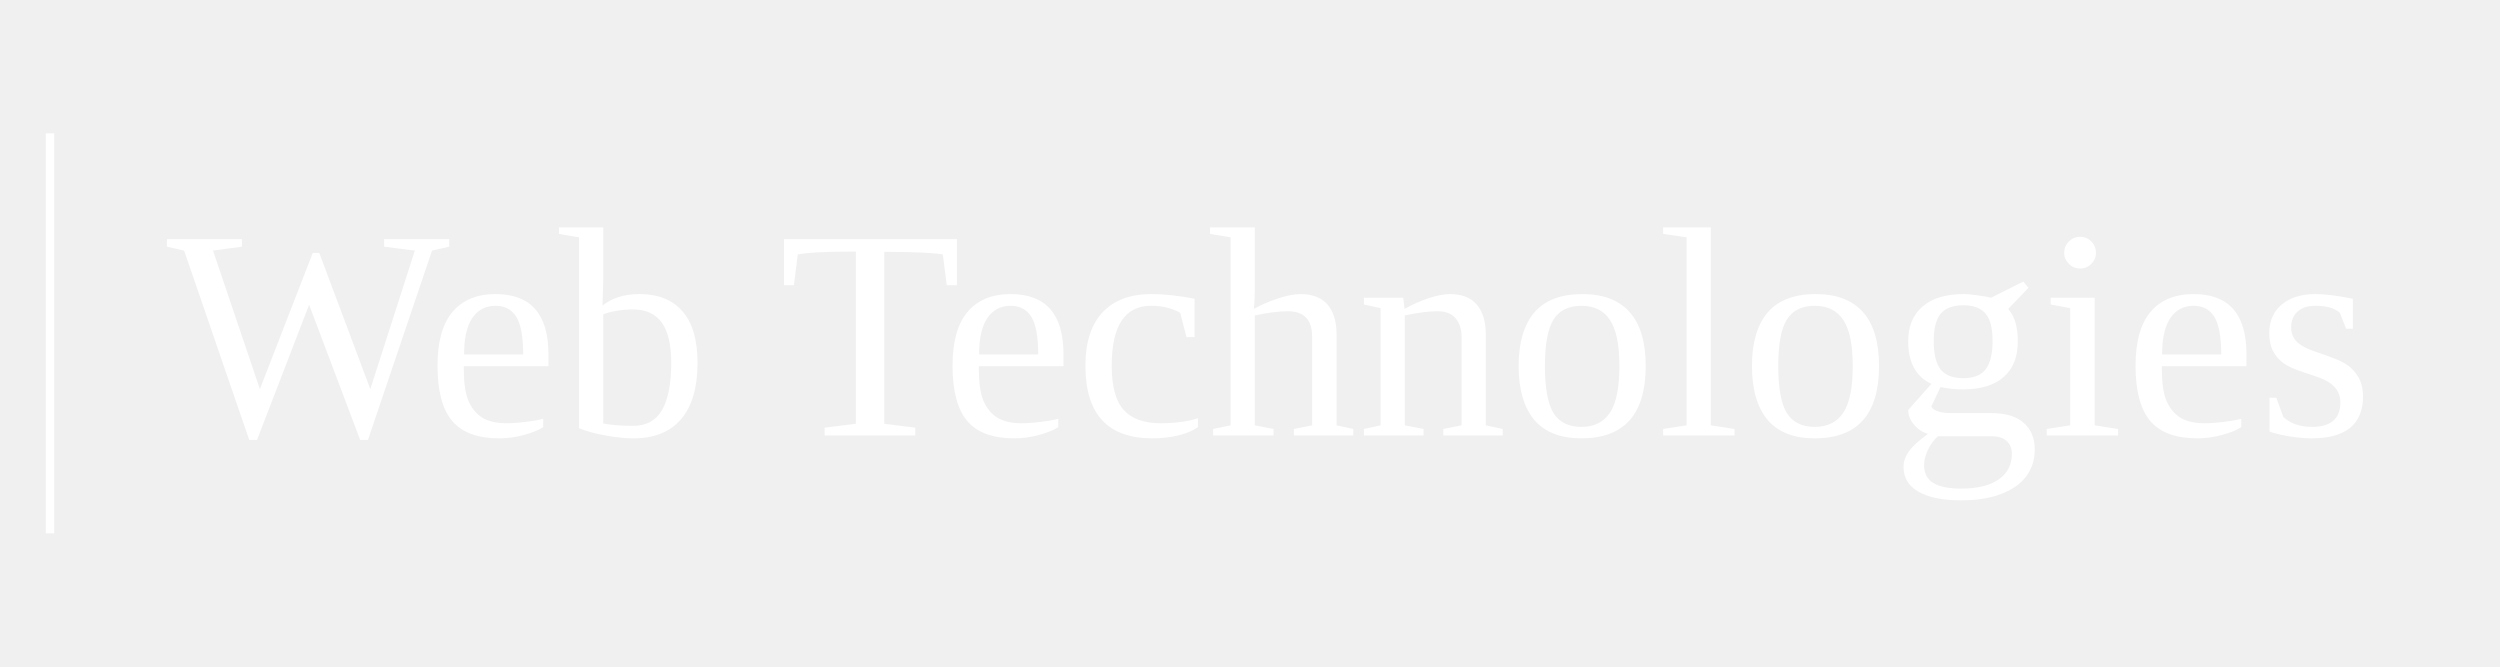
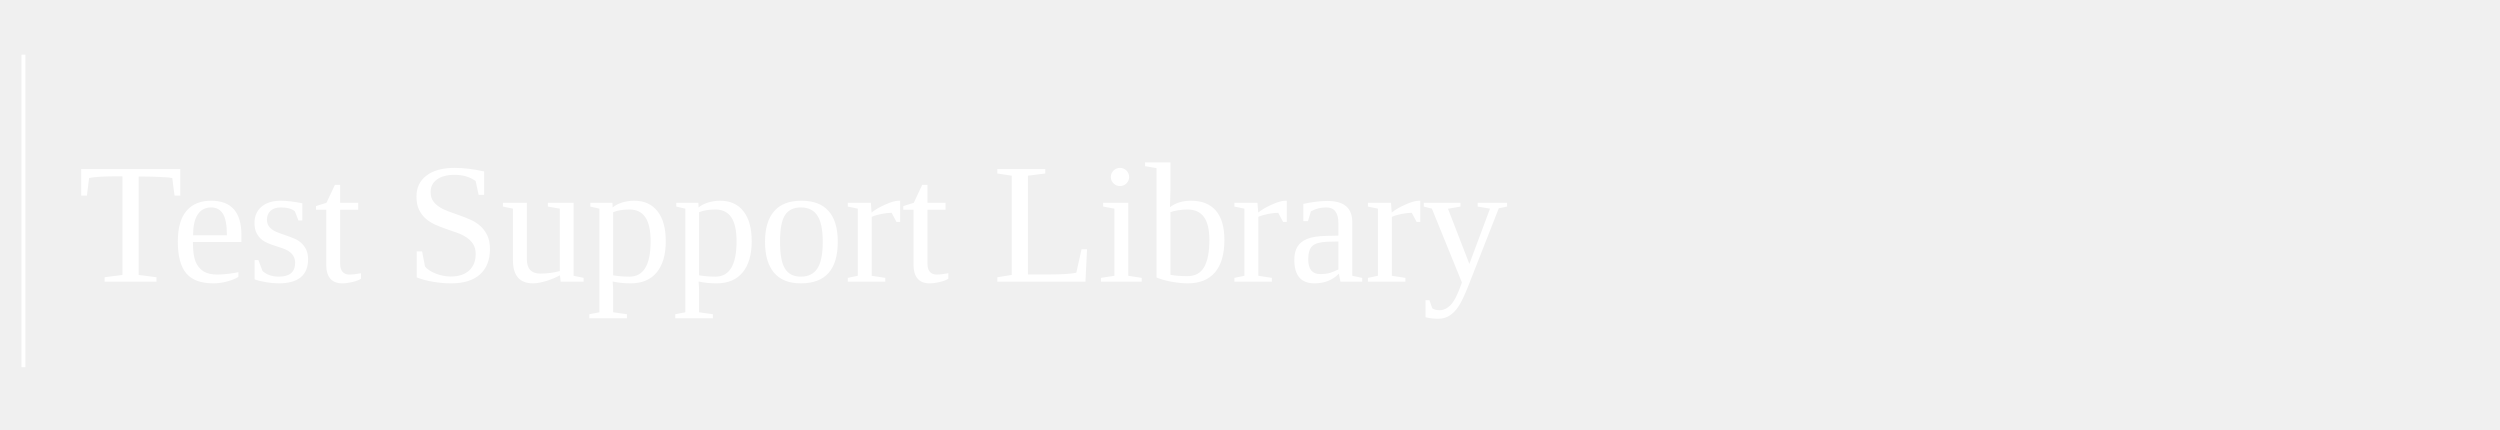
- <svg xmlns="http://www.w3.org/2000/svg" viewBox="0 -20 150 40" xwidth="150" xheight="40" xstyle="border : 1px solid silver">
+ <svg xmlns="http://www.w3.org/2000/svg" viewBox="150 -27 320 55" width="320" height="55" xstyle="border : 1px solid silver">
  <style type="text/css">
line { stroke: white; stroke-width: 0.5; }
- text { fill : white; text-anchor : left ; dominant-baseline : middle ; font-size : 18px }
+ text { fill : white; text-anchor : left ; dominant-baseline : middle ; font-size : 22px }
</style>
-   <text x="10" y="2">Web Technologies</text>
-   <line x1="3" x2="3" y1="-12" y2="12" />
+   <g transform="translate(150,0)">
+     <text x="10" y="4">Test Support Library</text>
+     <line x1="3" x2="3" y1="-20" y2="20" />
+   </g>
</svg>
